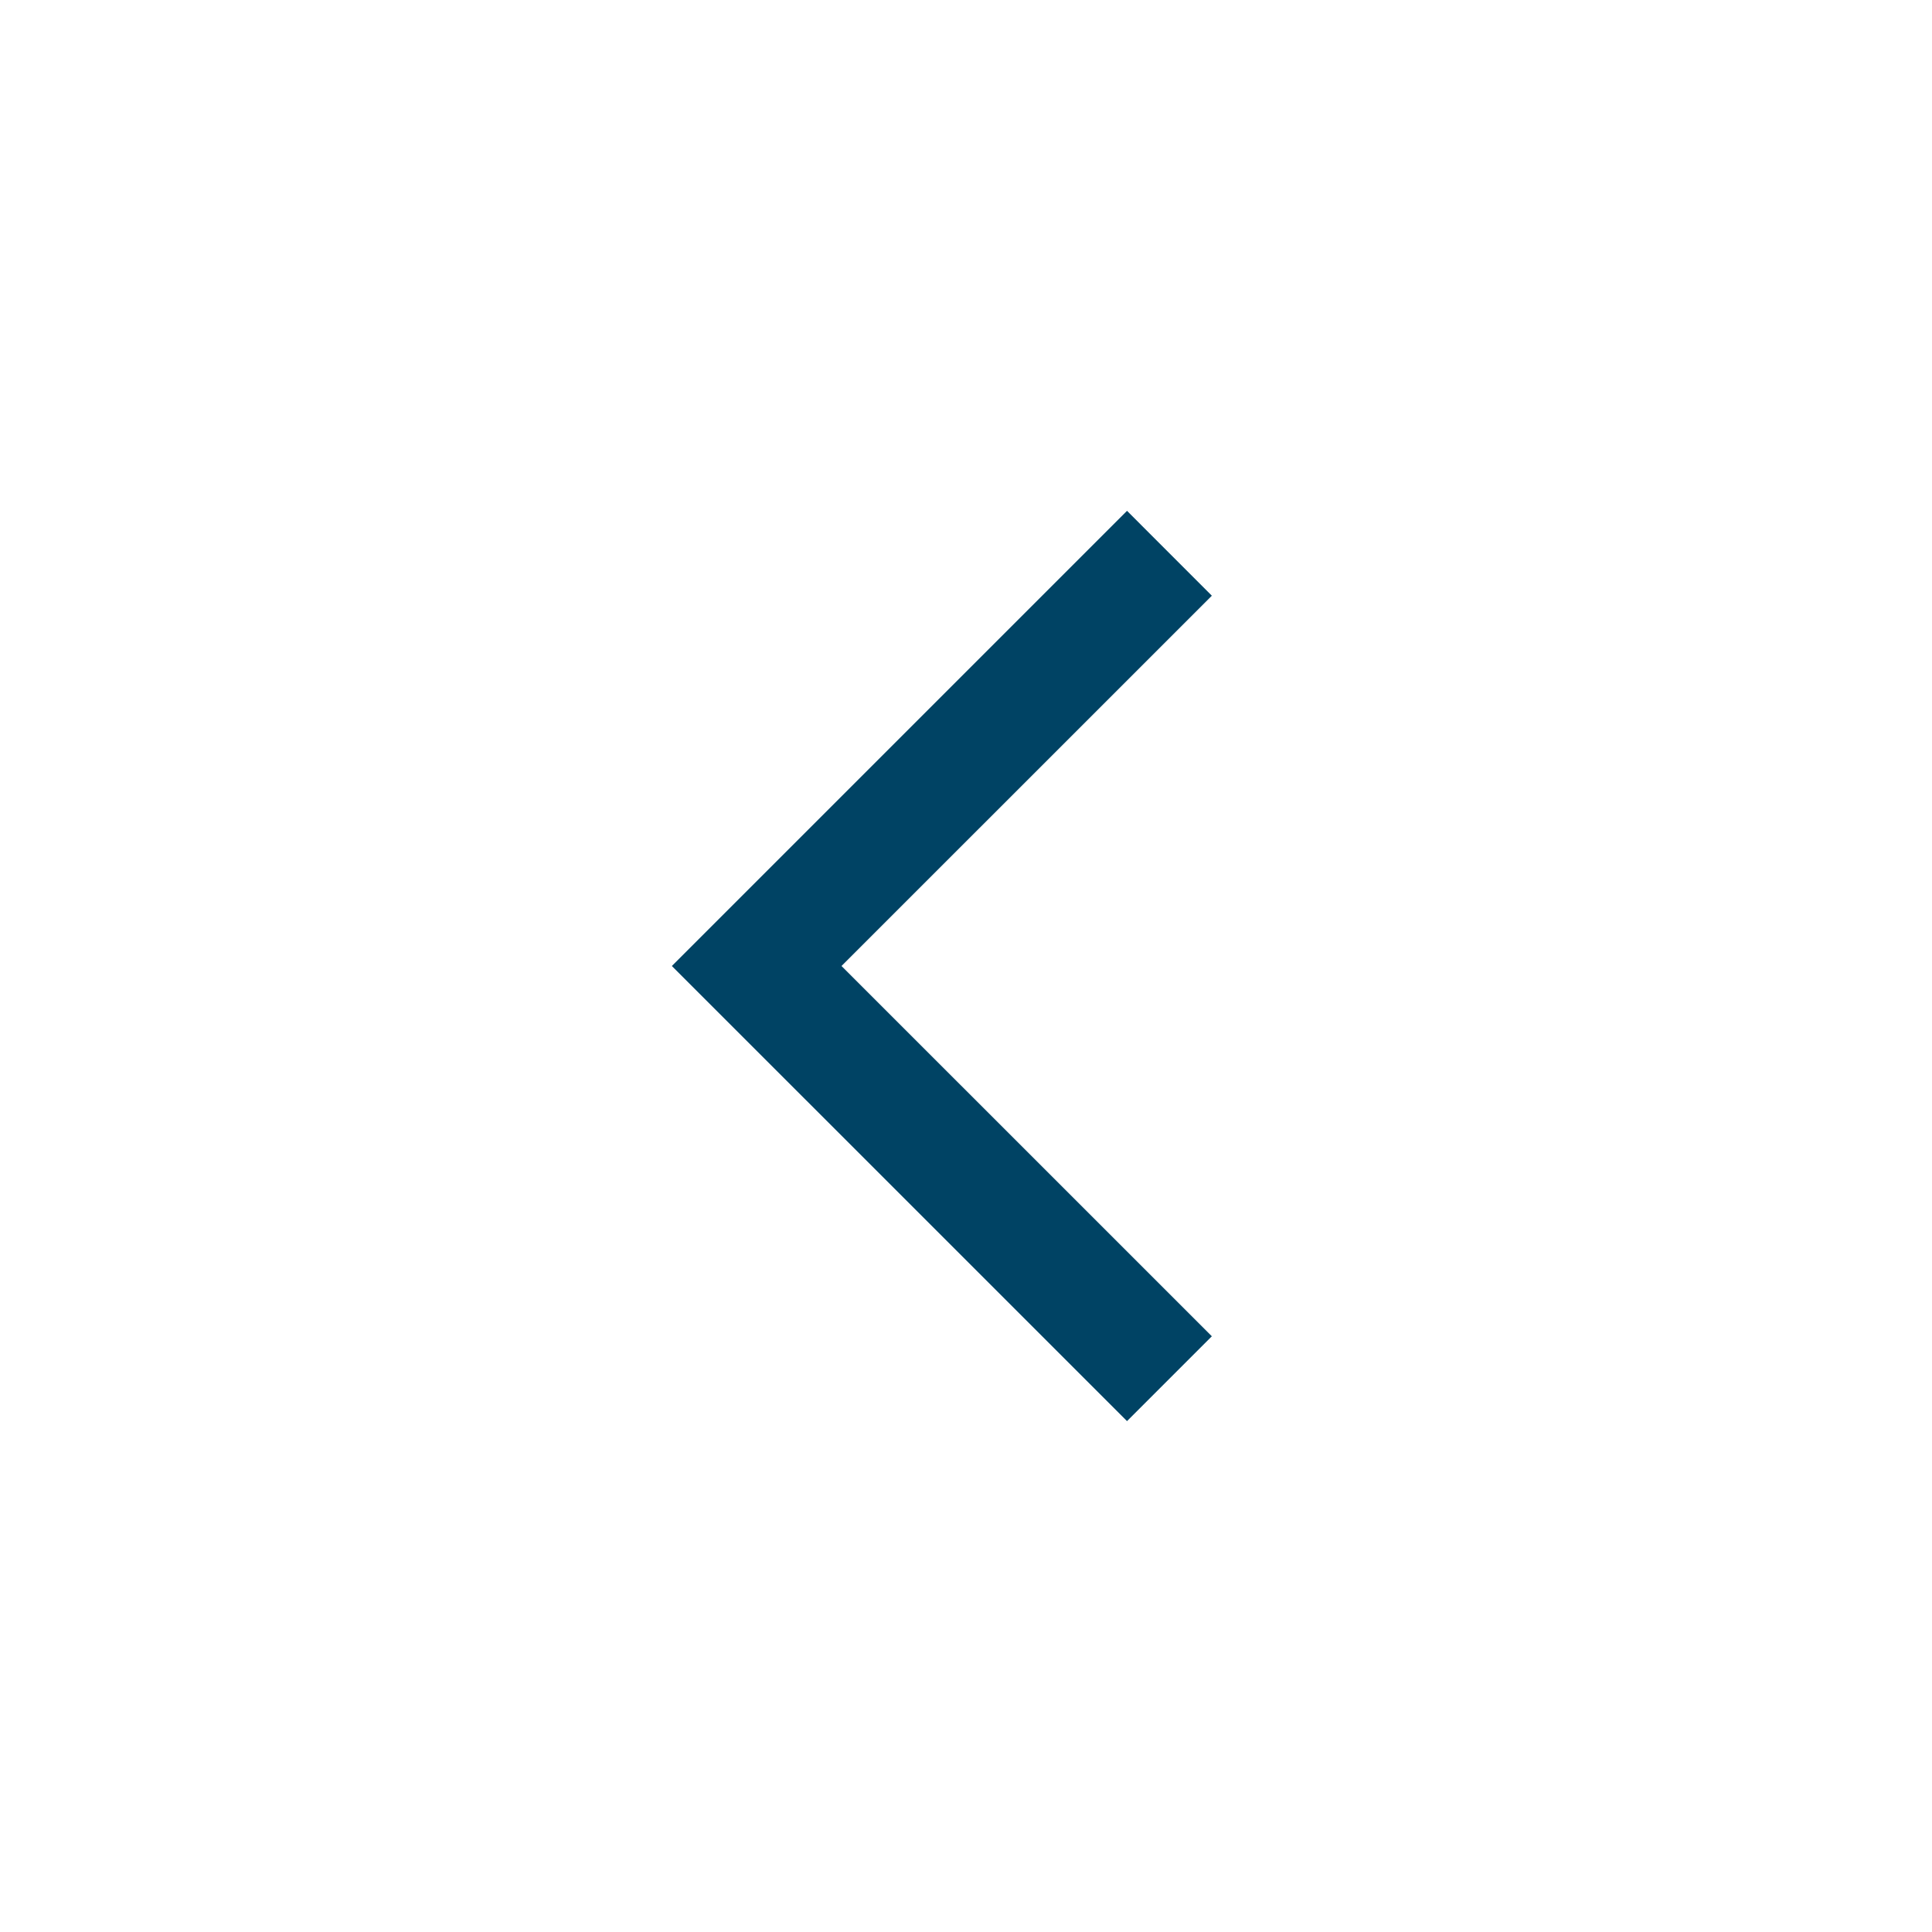
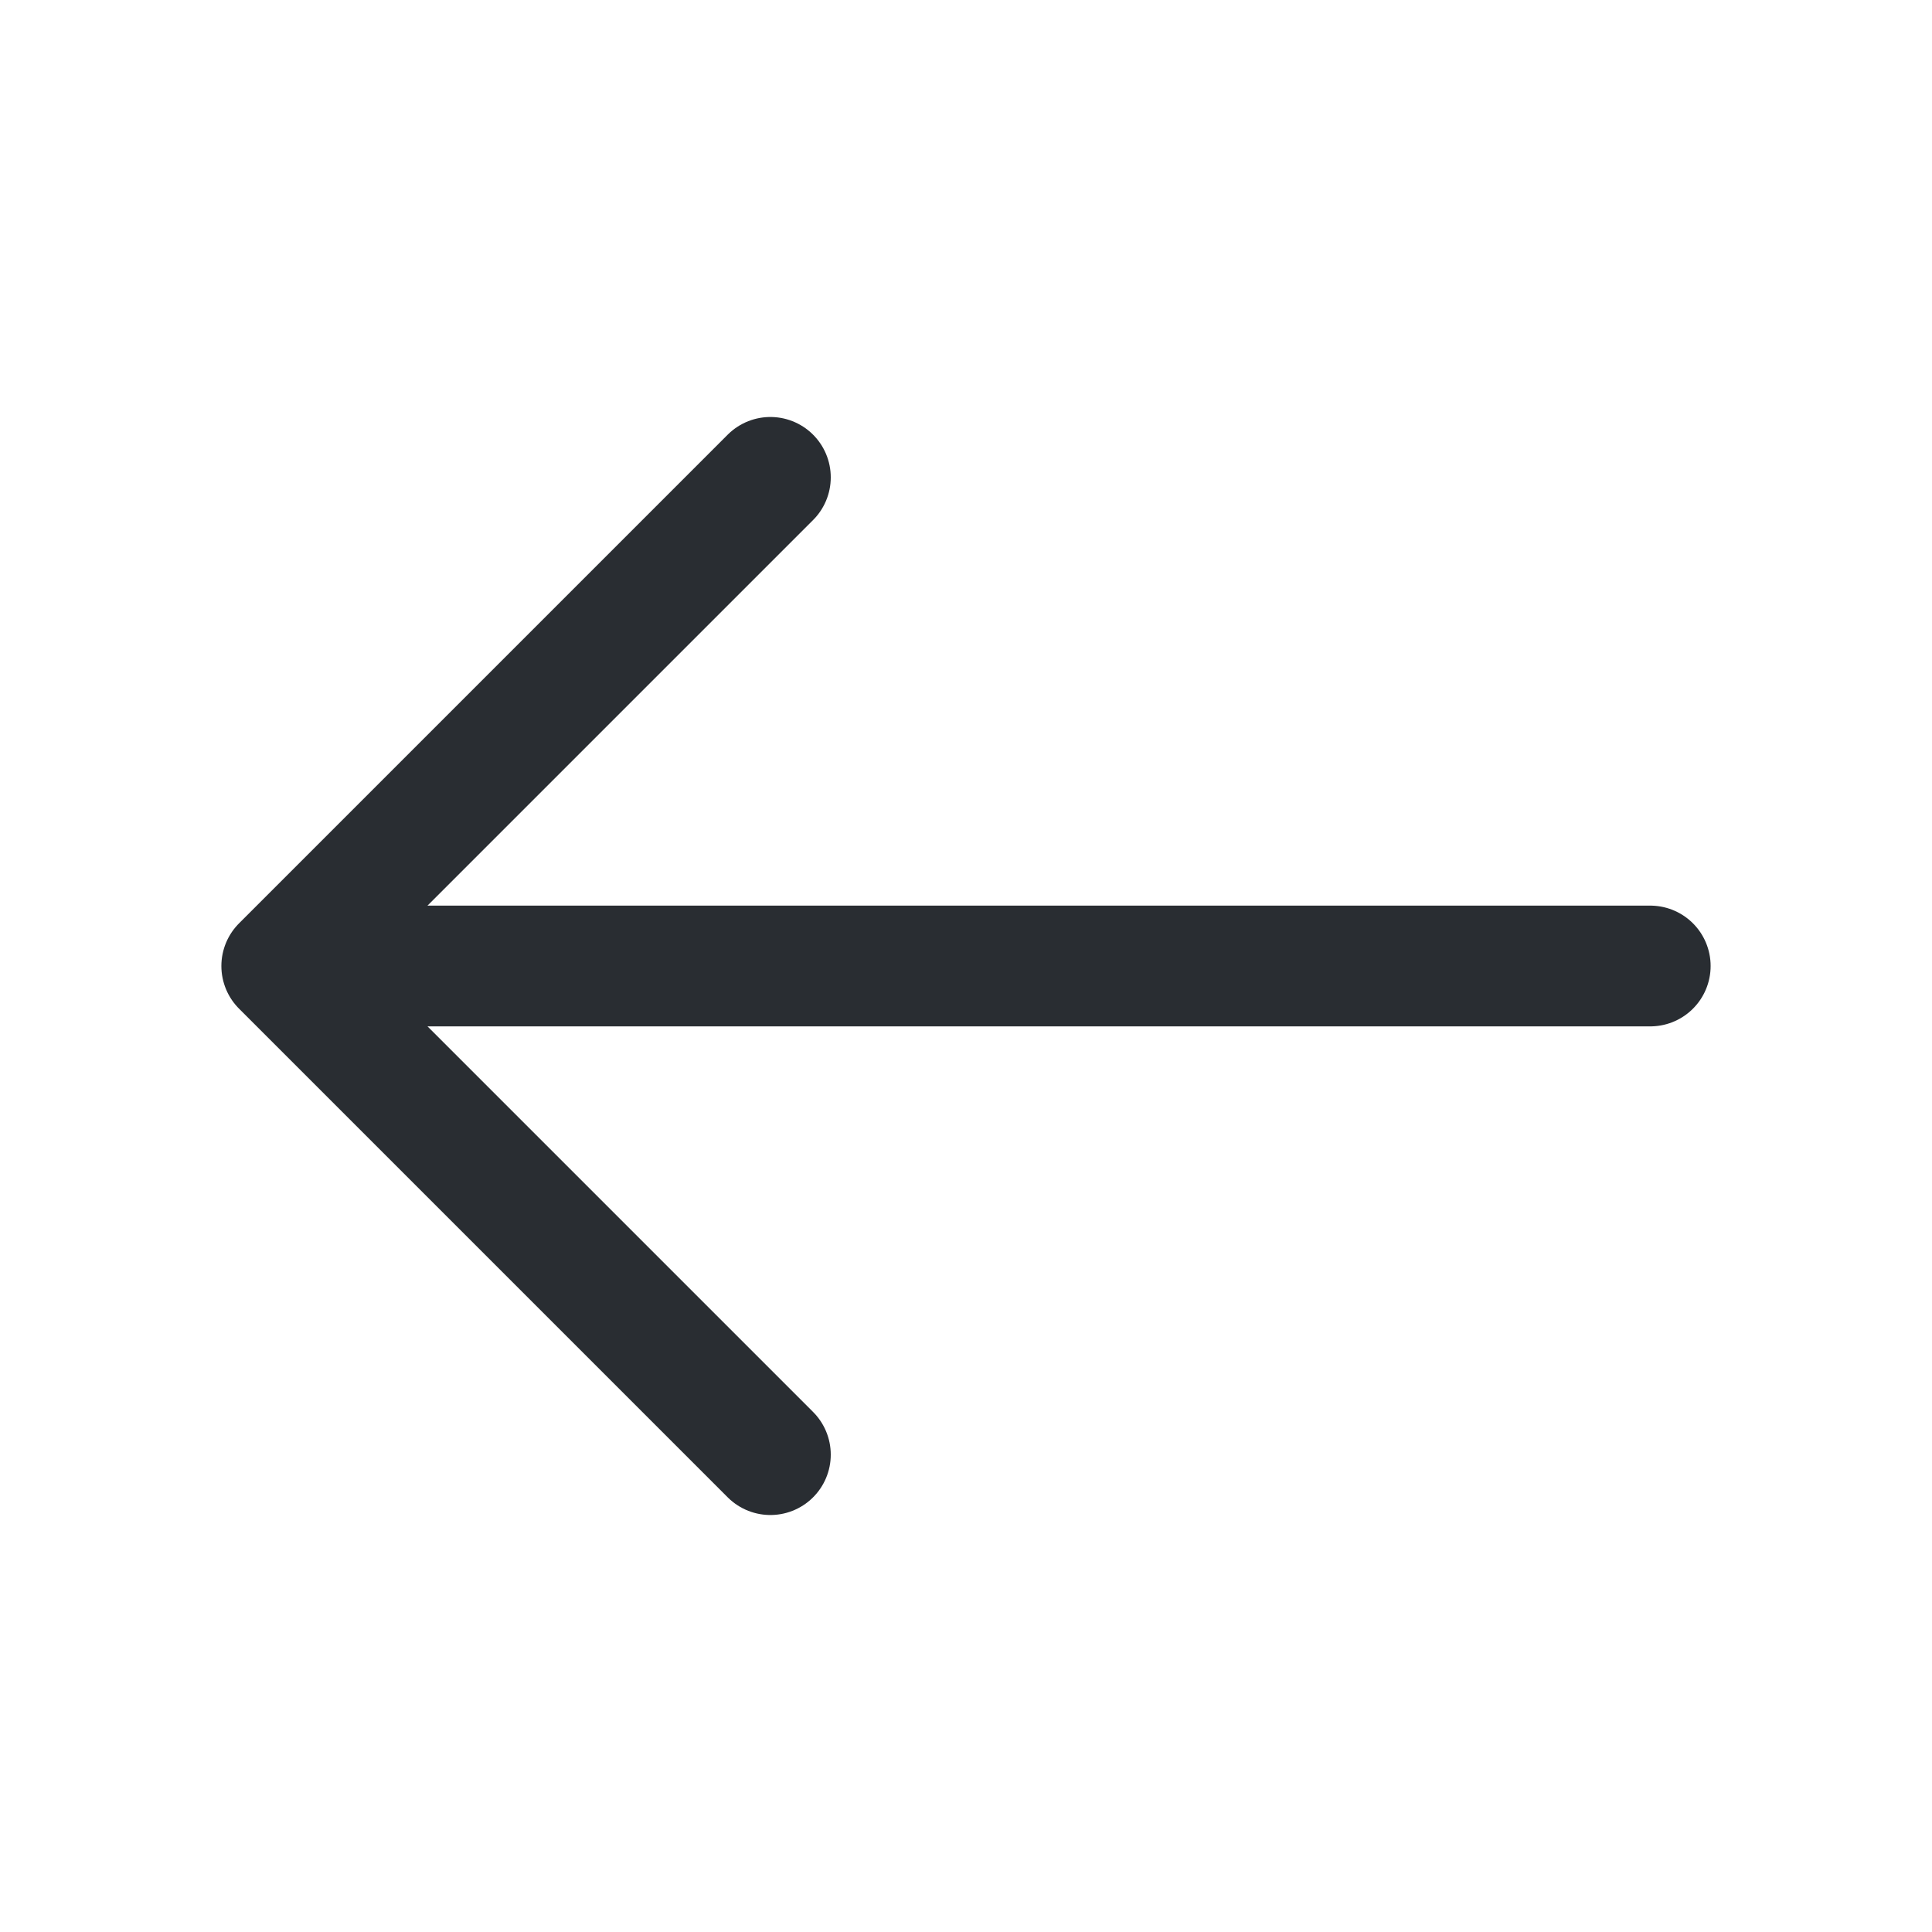
- <svg xmlns="http://www.w3.org/2000/svg" viewBox="0 0 32 32" fill="none">
-   <mask id="mask0_70_624" style="mask-type:alpha" maskUnits="userSpaceOnUse" x="0" y="0">
-     <rect width="32" height="32" fill="#D9D9D9" />
-   </mask>
-   <g mask="url(#mask0_70_624)">
-     <path d="M18.667 23.538L11.128 16L18.667 8.461L20.072 9.867L13.938 16L20.072 22.133L18.667 23.538Z" fill="#004364" />
-   </g>
+ <svg xmlns="http://www.w3.org/2000/svg" width="24" height="24" viewBox="0 0 24 24" fill="none">
+   <path d="M9.57 5.93L3.5 12L9.57 18.07" stroke="#292D32" stroke-width="1.5" stroke-miterlimit="10" stroke-linecap="round" stroke-linejoin="round" />
+   <path d="M20.5 12H3.67" stroke="#292D32" stroke-width="1.5" stroke-miterlimit="10" stroke-linecap="round" stroke-linejoin="round" />
</svg>
